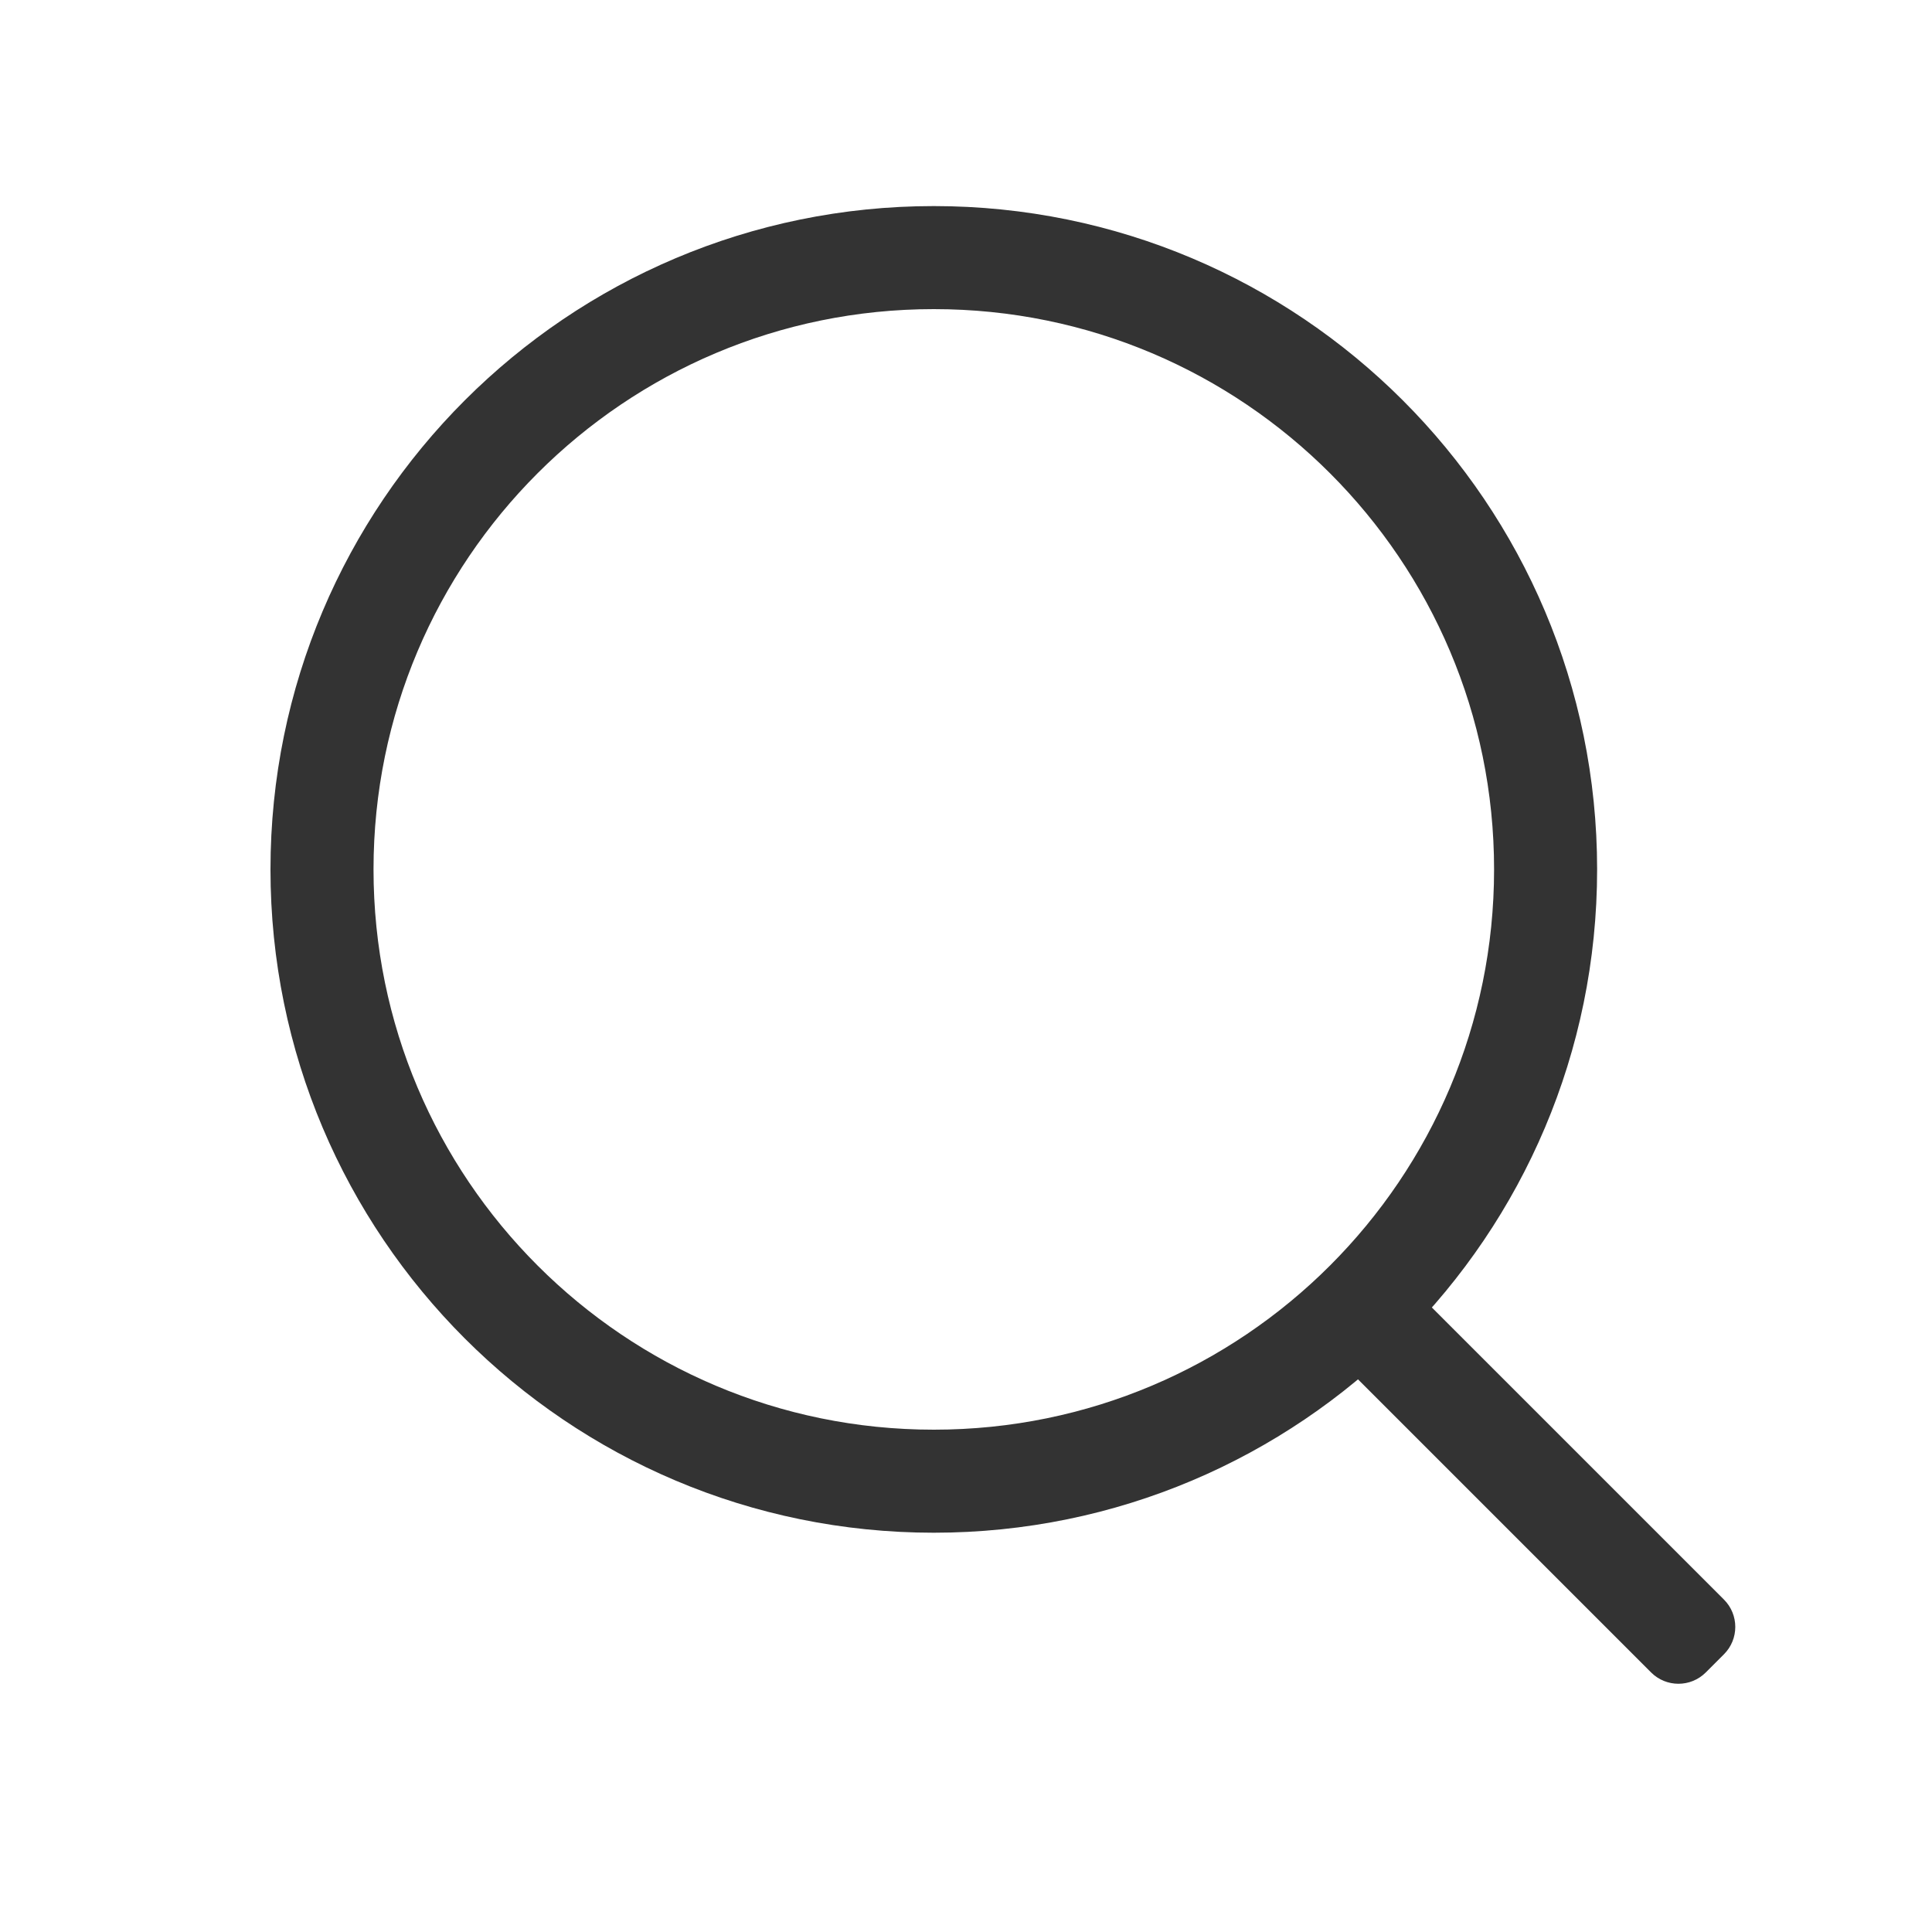
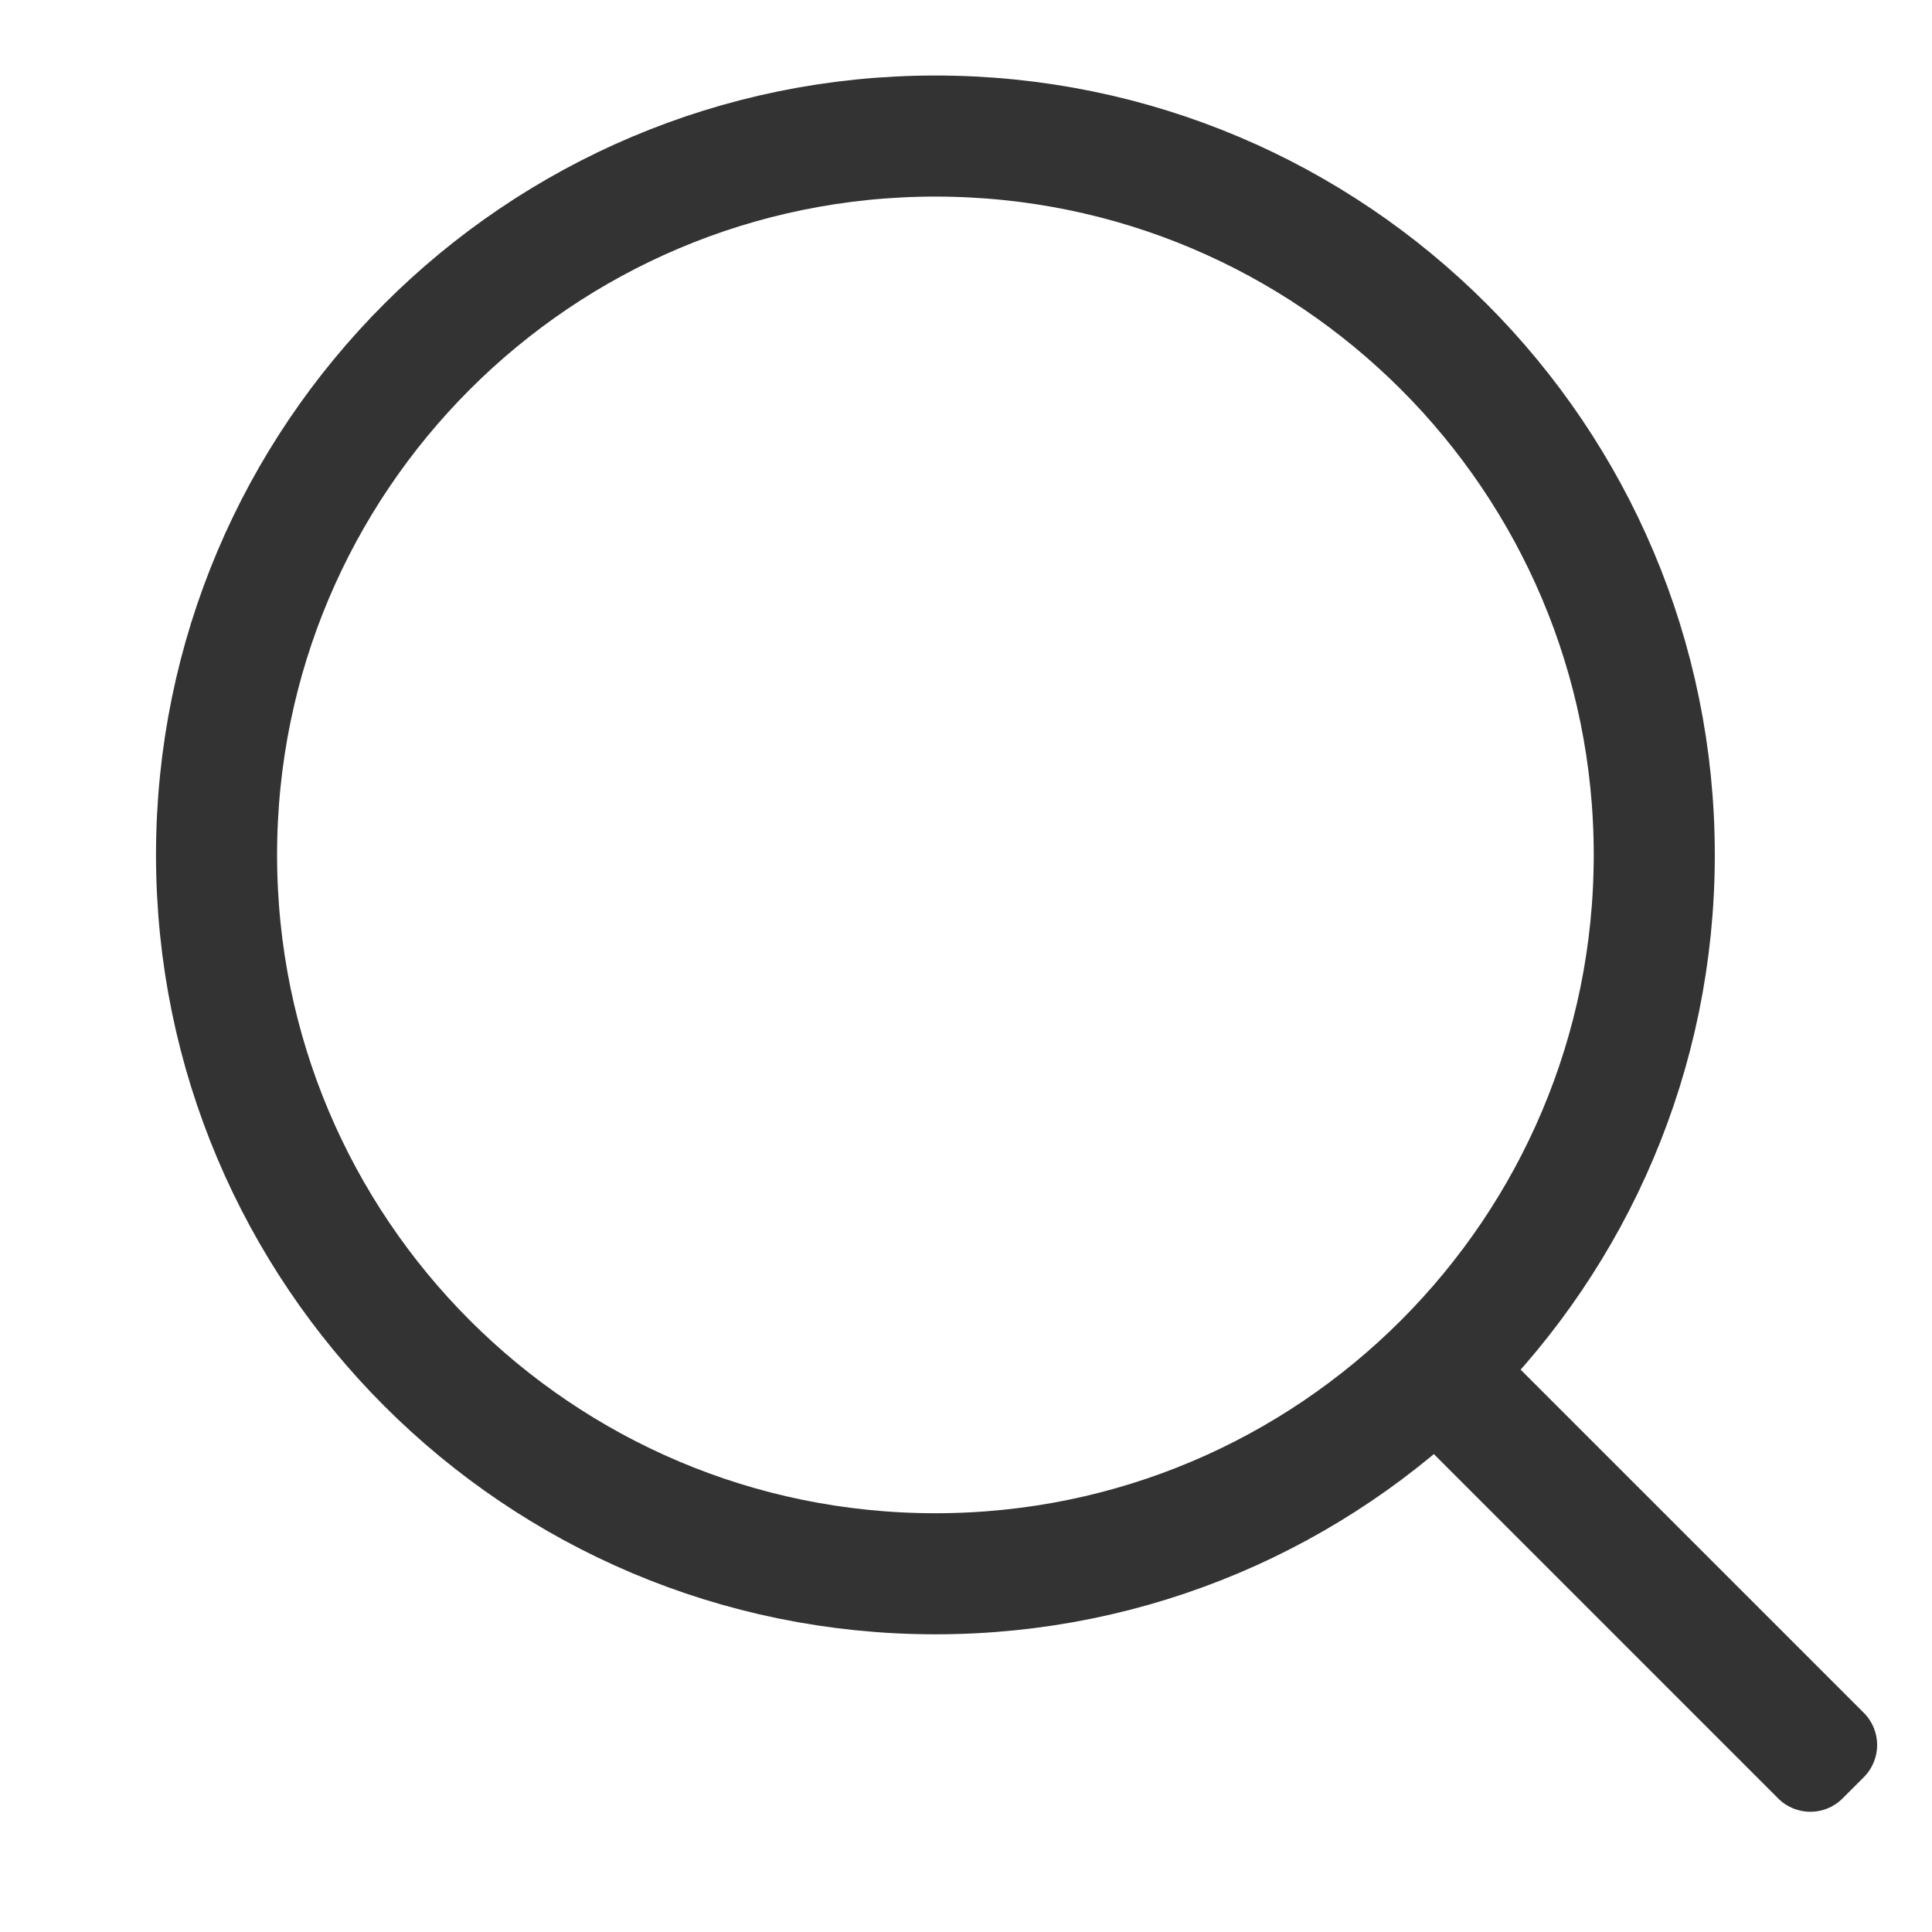
- <svg xmlns="http://www.w3.org/2000/svg" width="30px" height="30px" viewBox="0 0 30 30" version="1.1">
+ <svg xmlns="http://www.w3.org/2000/svg" width="24px" height="24px" viewBox="0 0 24 24" version="1.1">
  <g id="通用/topbar/web/ic/research-/-black" stroke="none" stroke-width="1" fill="none" fill-rule="evenodd">
    <g id="Group">
-       <rect id="Rectangle" fill="#E9E9E9" opacity="0" x="0" y="0" width="30" height="30" />
-       <g id="Group-Copy" transform="translate(5, 4)">
-         <circle id="Oval" stroke="#333333" stroke-width="1.6" cx="9.5" cy="9.5" r="9.5" />
-         <path d="M18.8,15 C19.242,15 19.6,15.358 19.6,15.8 L19.6,22.4 C19.6,22.731 19.331,23 19,23 L18.6,23 C18.269,23 18,22.731 18,22.4 L18,15.8 C18,15.358 18.358,15 18.8,15 Z" id="Rectangle" fill="#333333" transform="translate(18.8, 19) rotate(-45) translate(-18.8, -19) " />
+       <rect id="Rectangle" fill="#E9E9E9" opacity="0" x="0" y="0" width="24" height="24" />
+       <g id="Group-2" transform="translate(2.69, 1.69)">
+         <circle id="Oval" stroke="#333333" stroke-width="1.504" cx="8.93" cy="8.93" r="8.93" />
+         <path d="M17.672,14.1 C18.087,14.1 18.424,14.437 18.424,14.852 L18.424,21.056 C18.424,21.367 18.171,21.62 17.86,21.62 L17.484,21.62 C17.173,21.62 16.92,21.367 16.92,21.056 L16.92,14.852 C16.92,14.437 17.257,14.1 17.672,14.1 Z" id="Rectangle" fill="#333333" transform="translate(17.672, 17.86) rotate(-45) translate(-17.672, -17.86) " />
      </g>
    </g>
  </g>
</svg>
